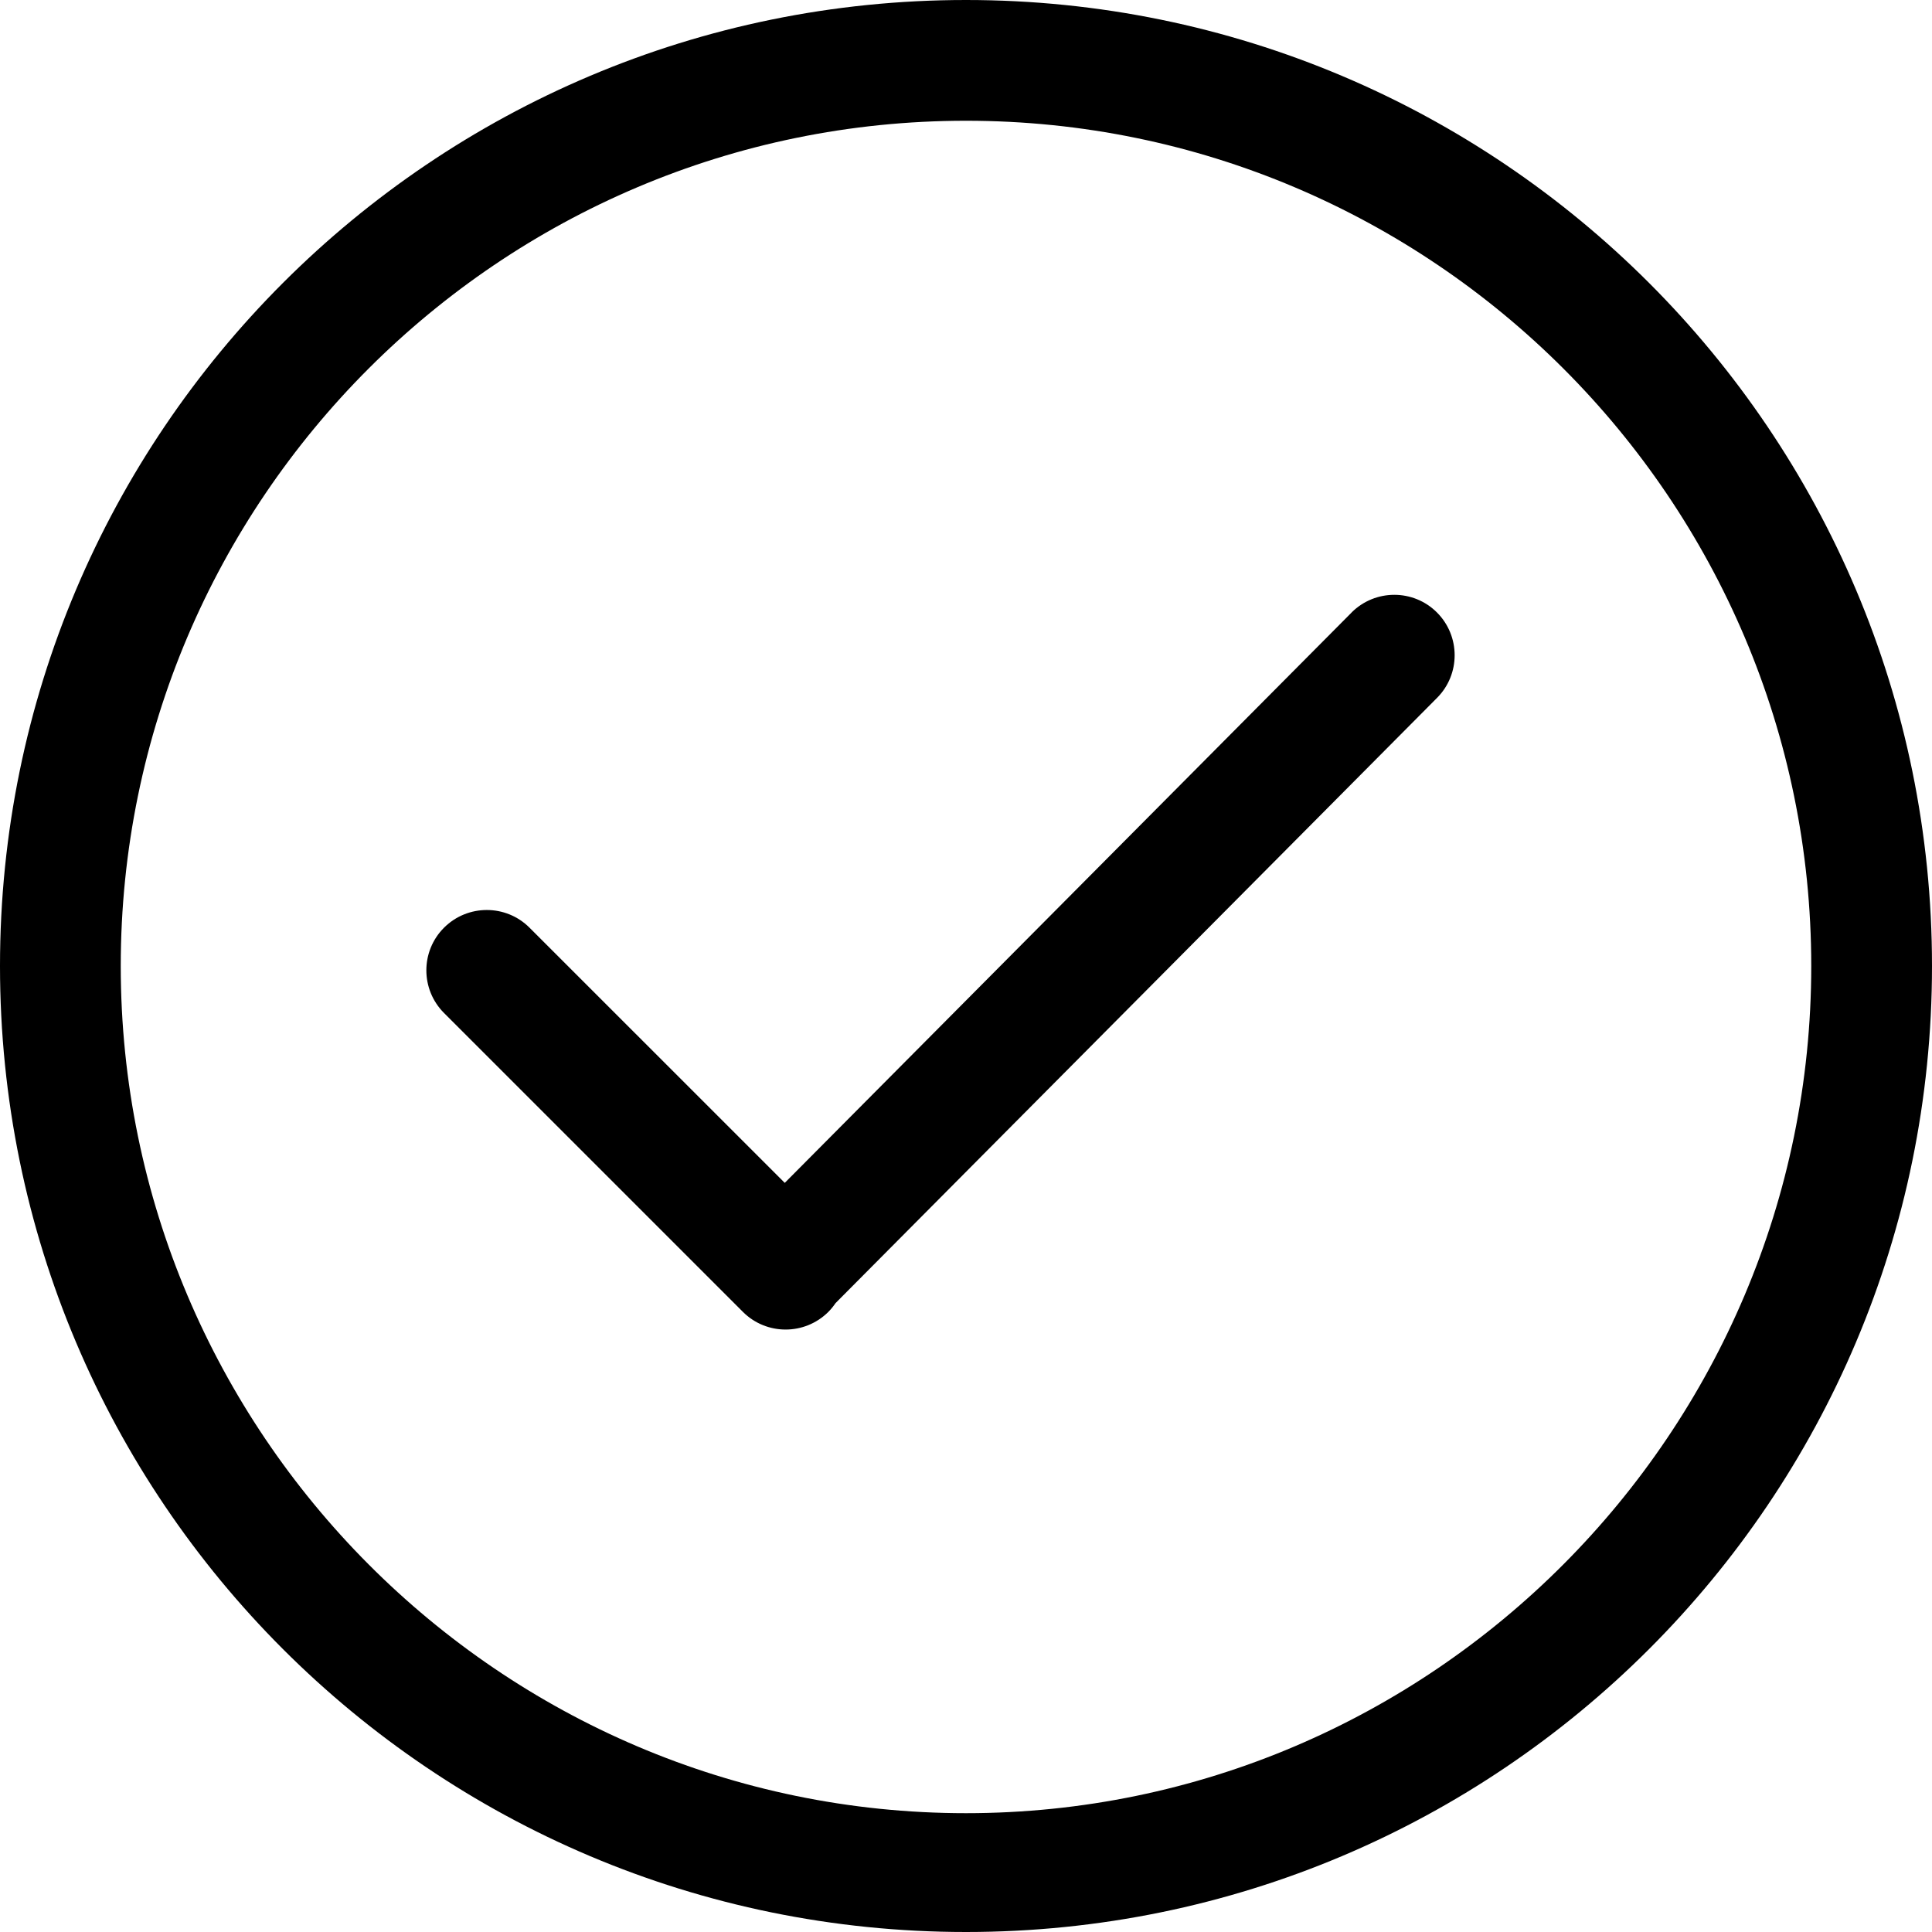
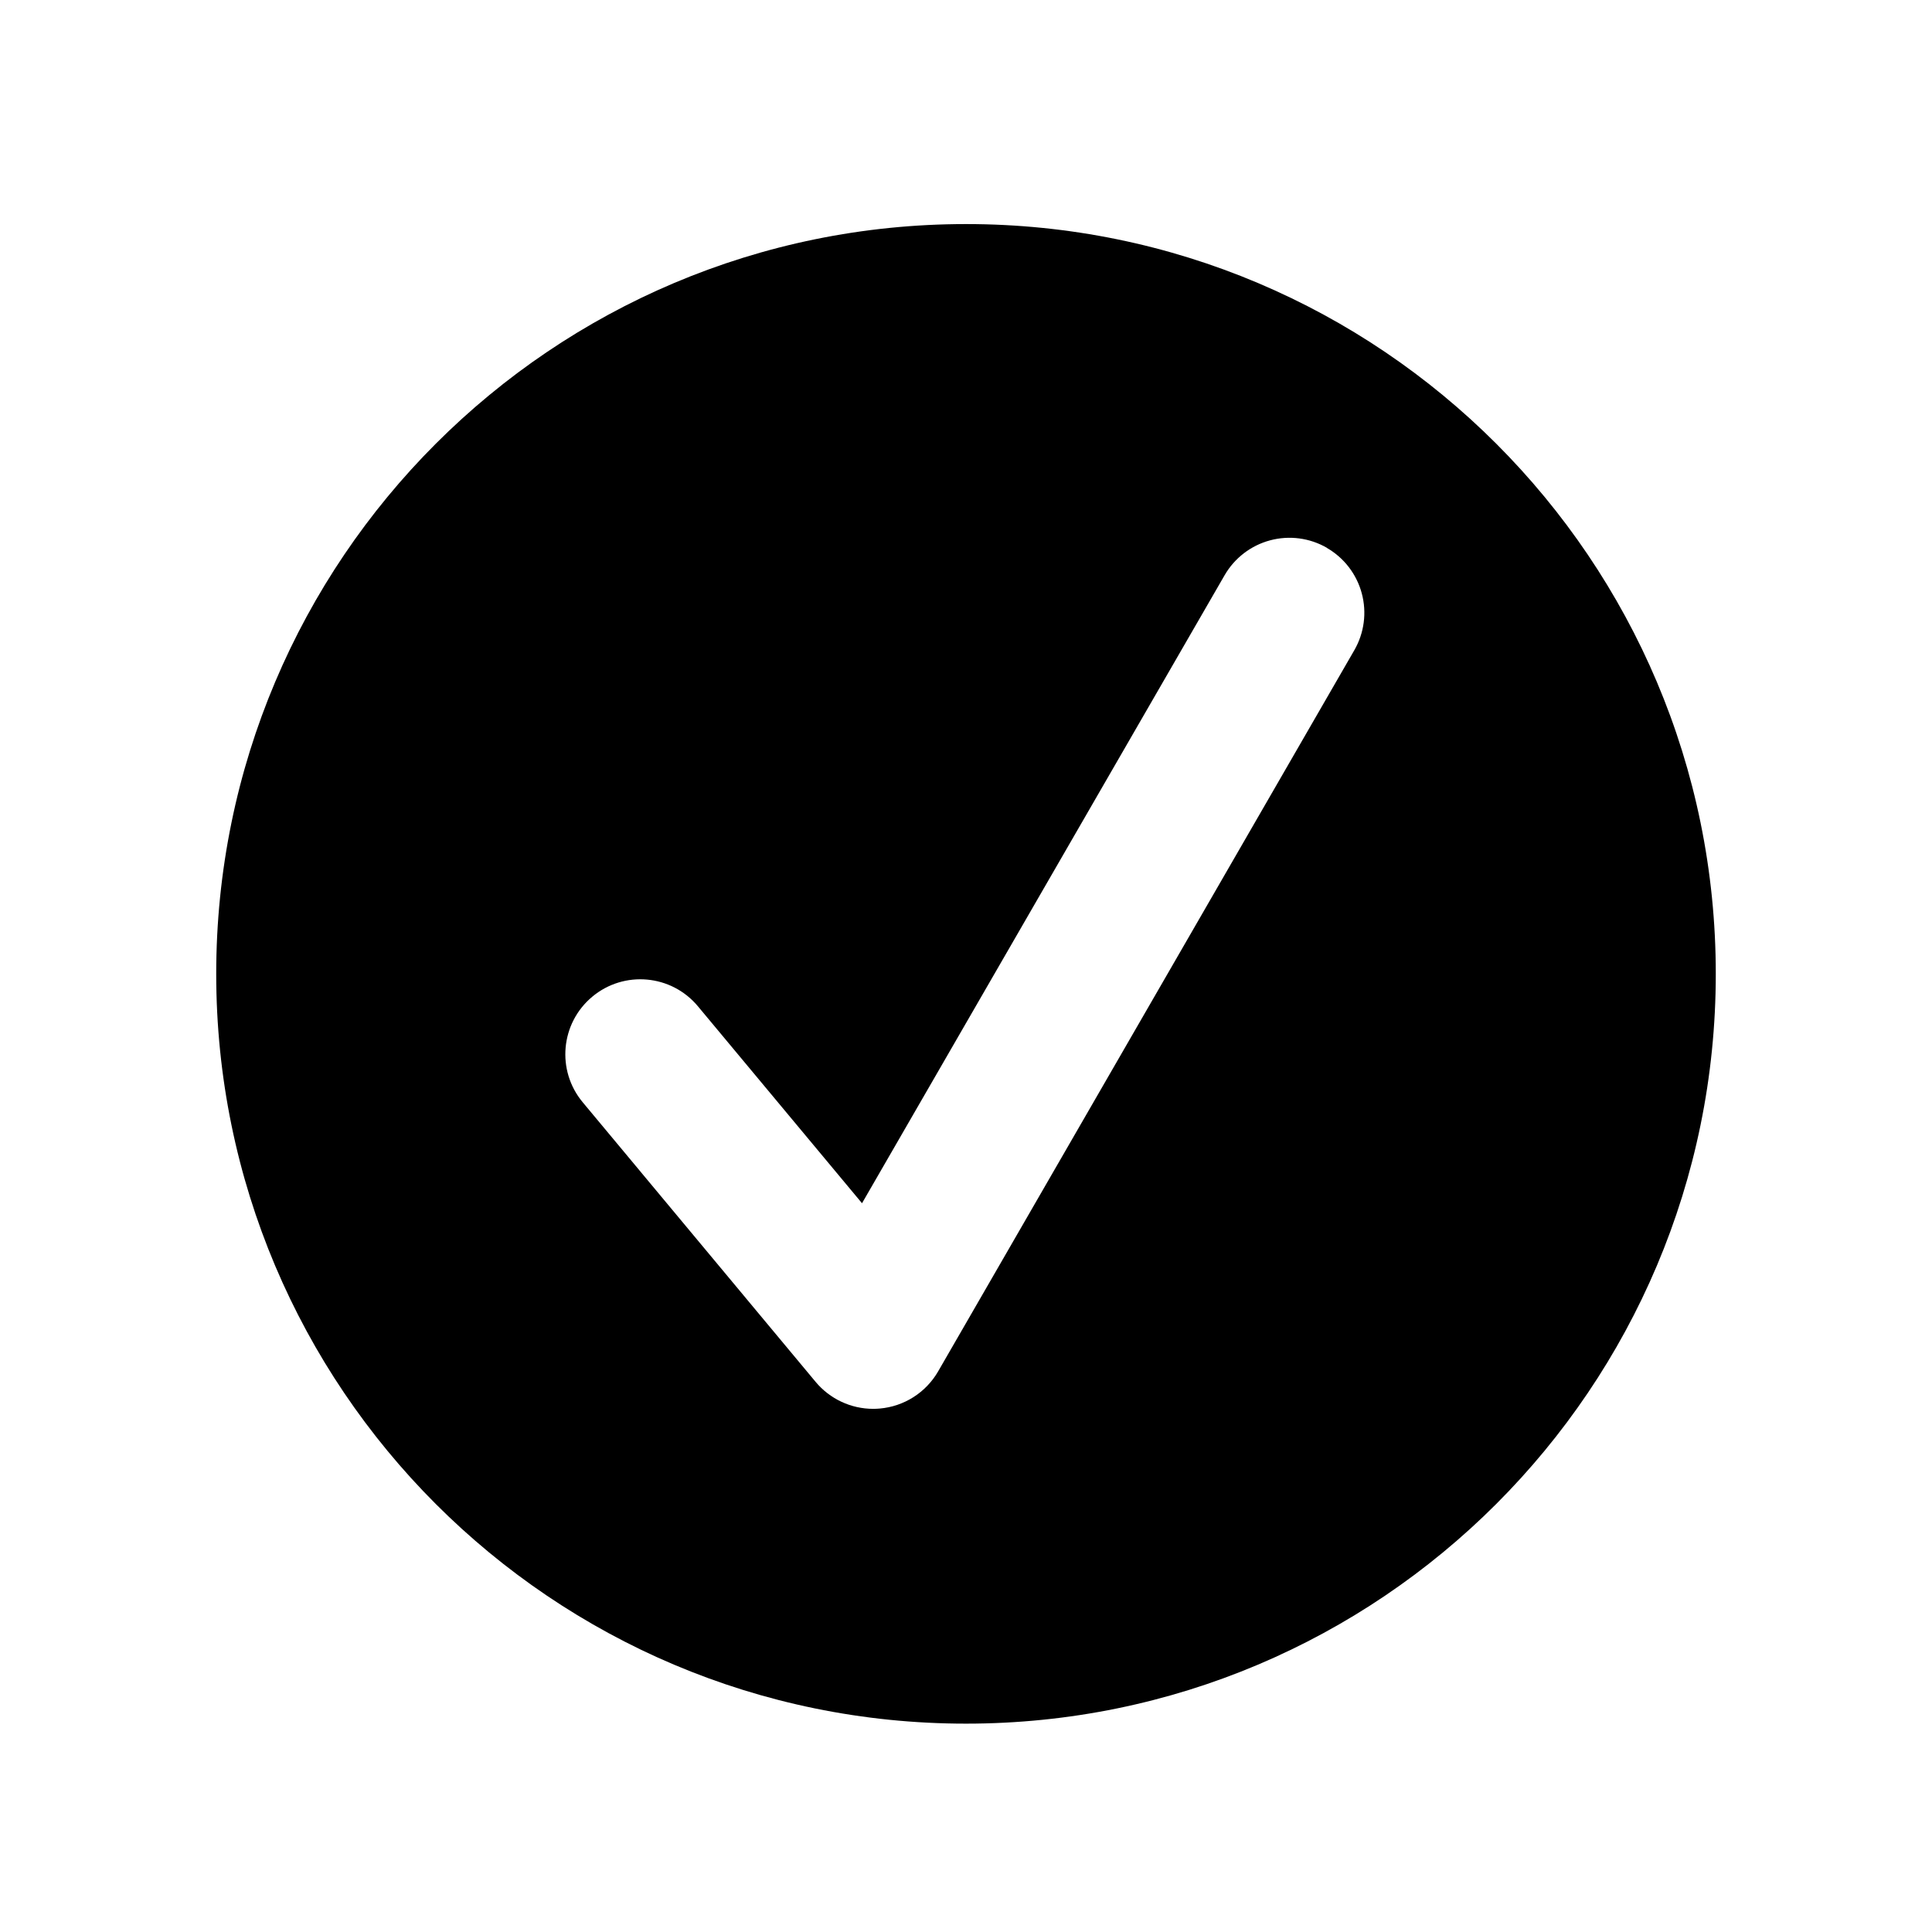
- <svg xmlns="http://www.w3.org/2000/svg" fill="#000000" width="800px" height="800px" viewBox="0 0 32 32" version="1.1">
-   <path d="M16 0c-8.836 0-16 7.163-16 16s7.163 16 16 16c8.837 0 16-7.163 16-16s-7.163-16-16-16zM16 30.032c-7.72 0-14-6.312-14-14.032s6.28-14 14-14 14 6.28 14 14-6.28 14.032-14 14.032zM22.386 10.146l-9.388 9.446-4.228-4.227c-0.39-0.39-1.024-0.39-1.415 0s-0.391 1.023 0 1.414l4.95 4.95c0.39 0.39 1.024 0.39 1.415 0 0.045-0.045 0.084-0.094 0.119-0.145l9.962-10.024c0.39-0.39 0.39-1.024 0-1.415s-1.024-0.39-1.415 0z" />
+ <svg xmlns="http://www.w3.org/2000/svg" fill="#000000" width="800px" height="800px" viewBox="-1.7 0 20.4 20.4" class="cf-icon-svg">
+   <path d="M16.417 10.283A7.917 7.917 0 1 1 8.5 2.366a7.916 7.916 0 0 1 7.917 7.917zm-4.105-4.498a.791.791 0 0 0-1.082.29l-3.828 6.63-1.733-2.08a.791.791 0 1 0-1.216 1.014l2.459 2.952a.792.792 0 0 0 .608.285.83.83 0 0 0 .068-.003.791.791 0 0 0 .618-.393L12.6 6.866a.791.791 0 0 0-.29-1.081z" />
</svg>
